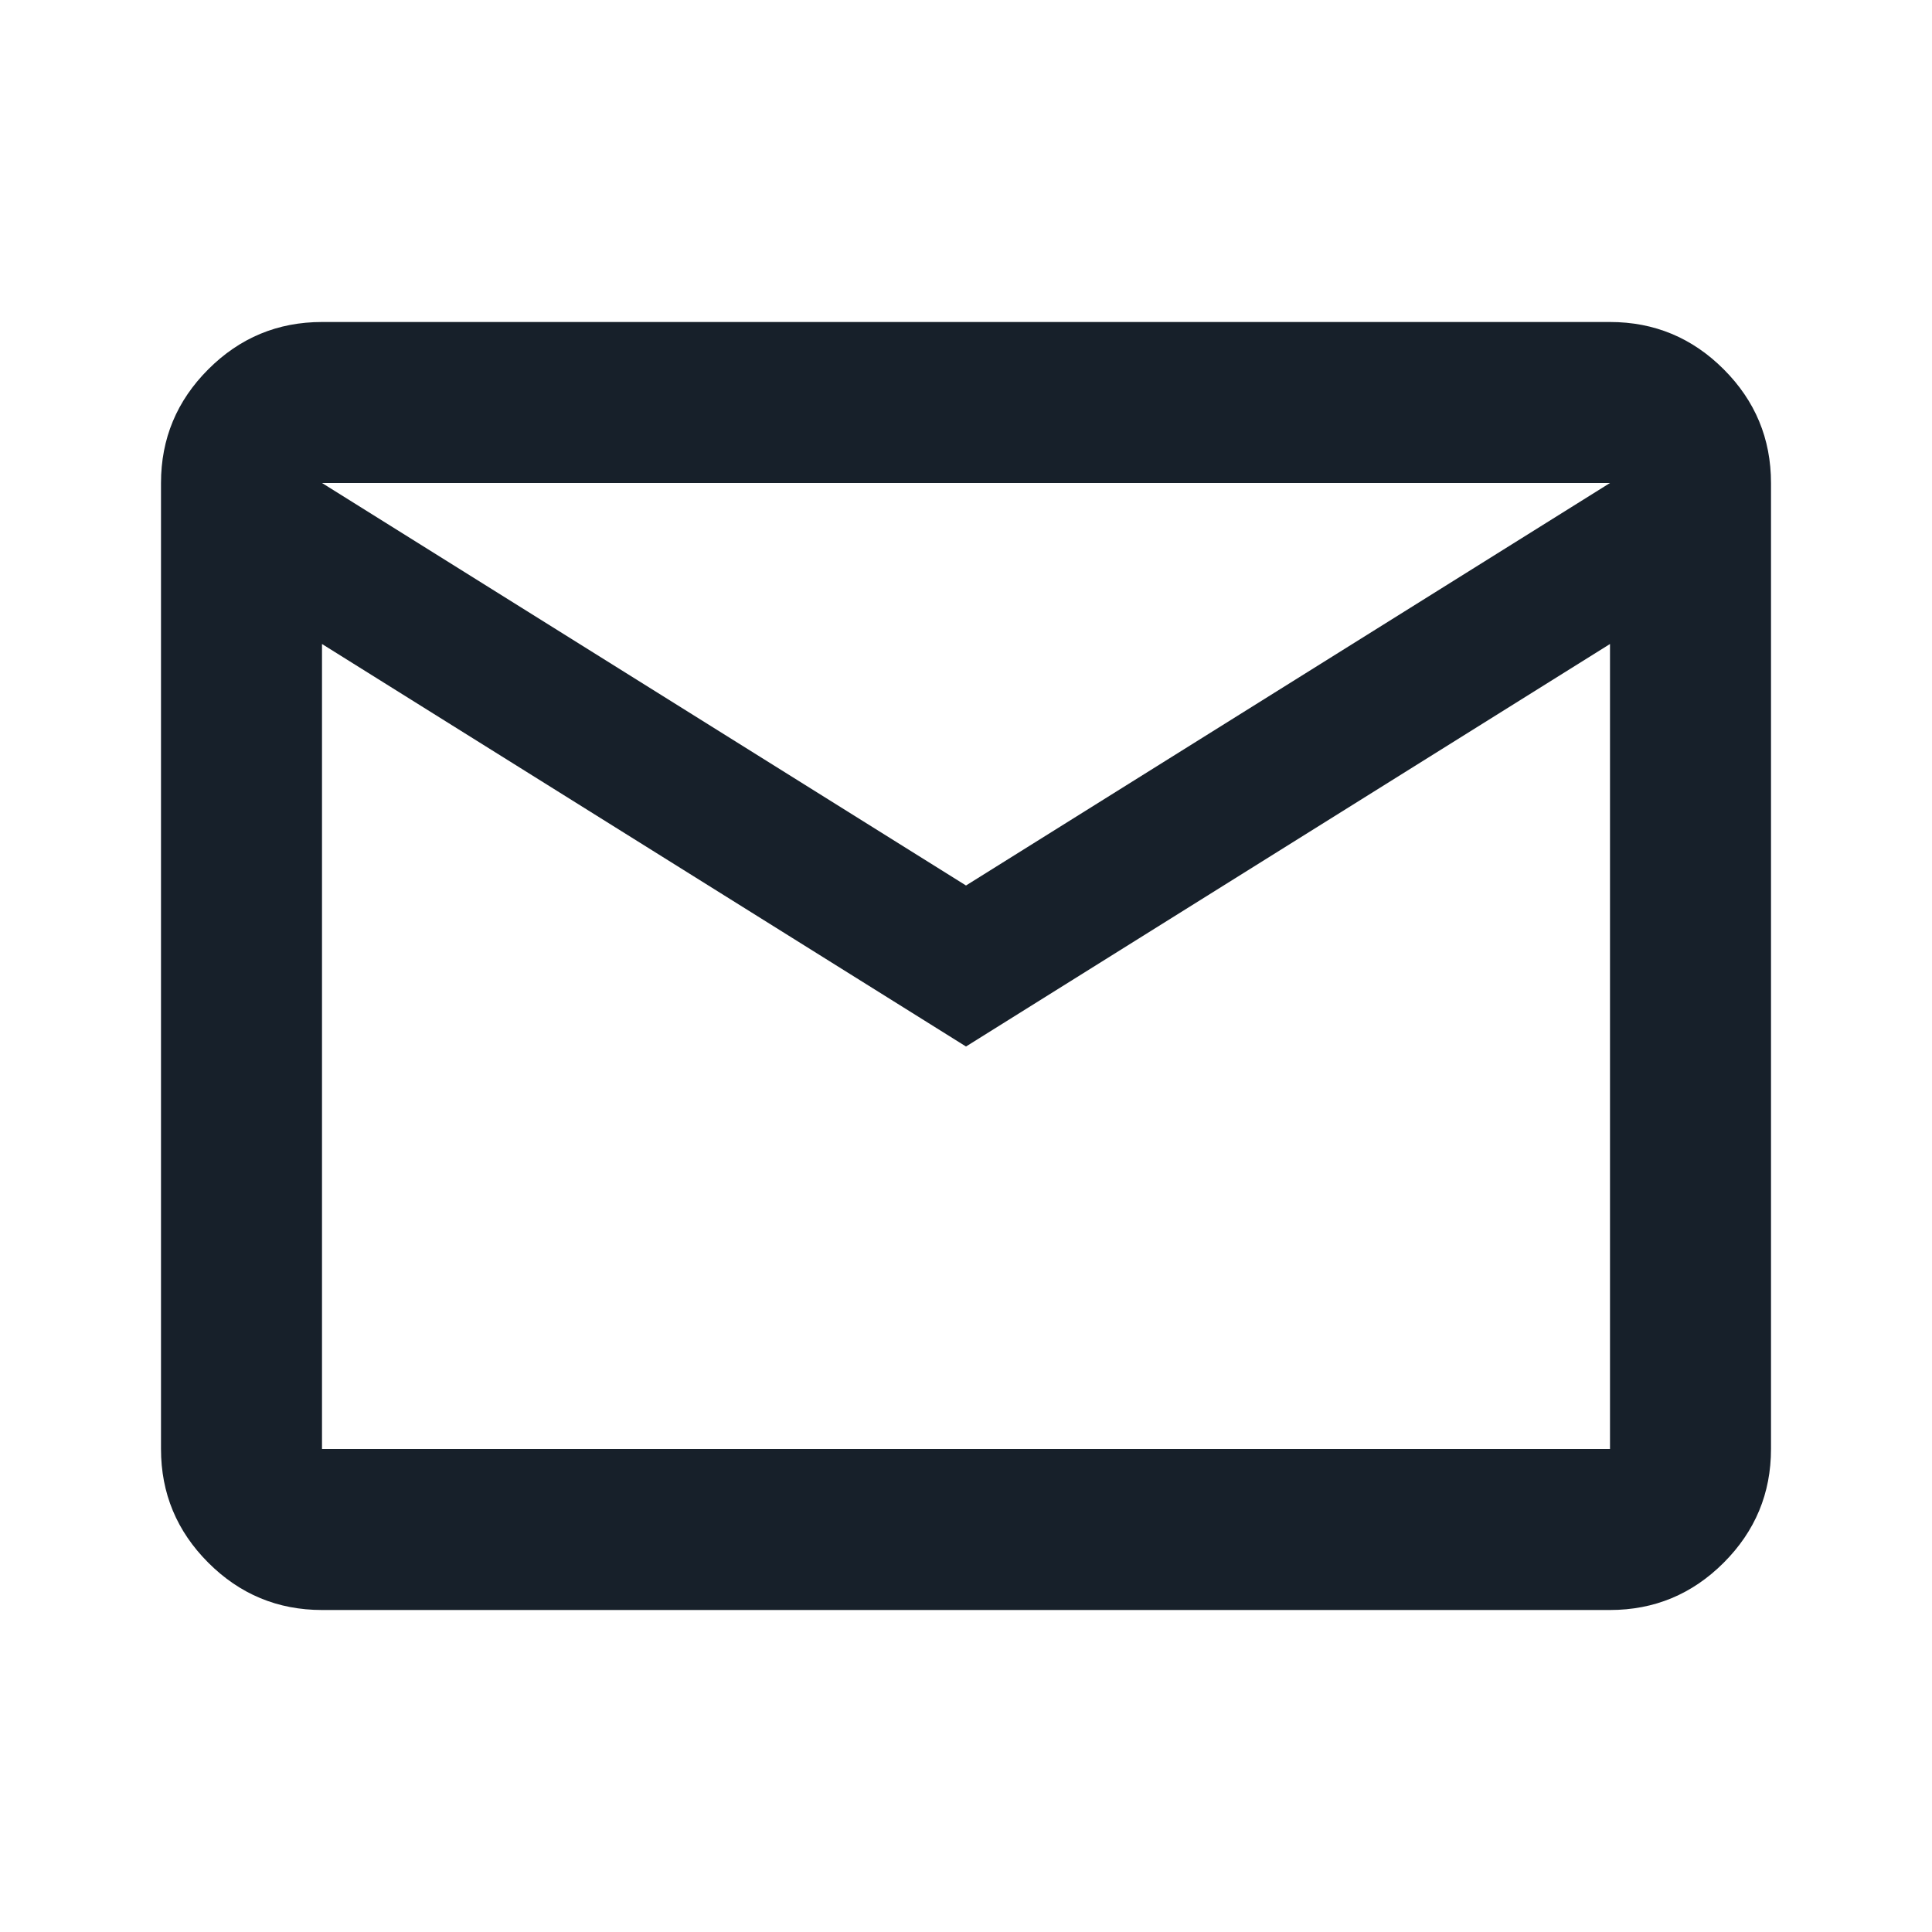
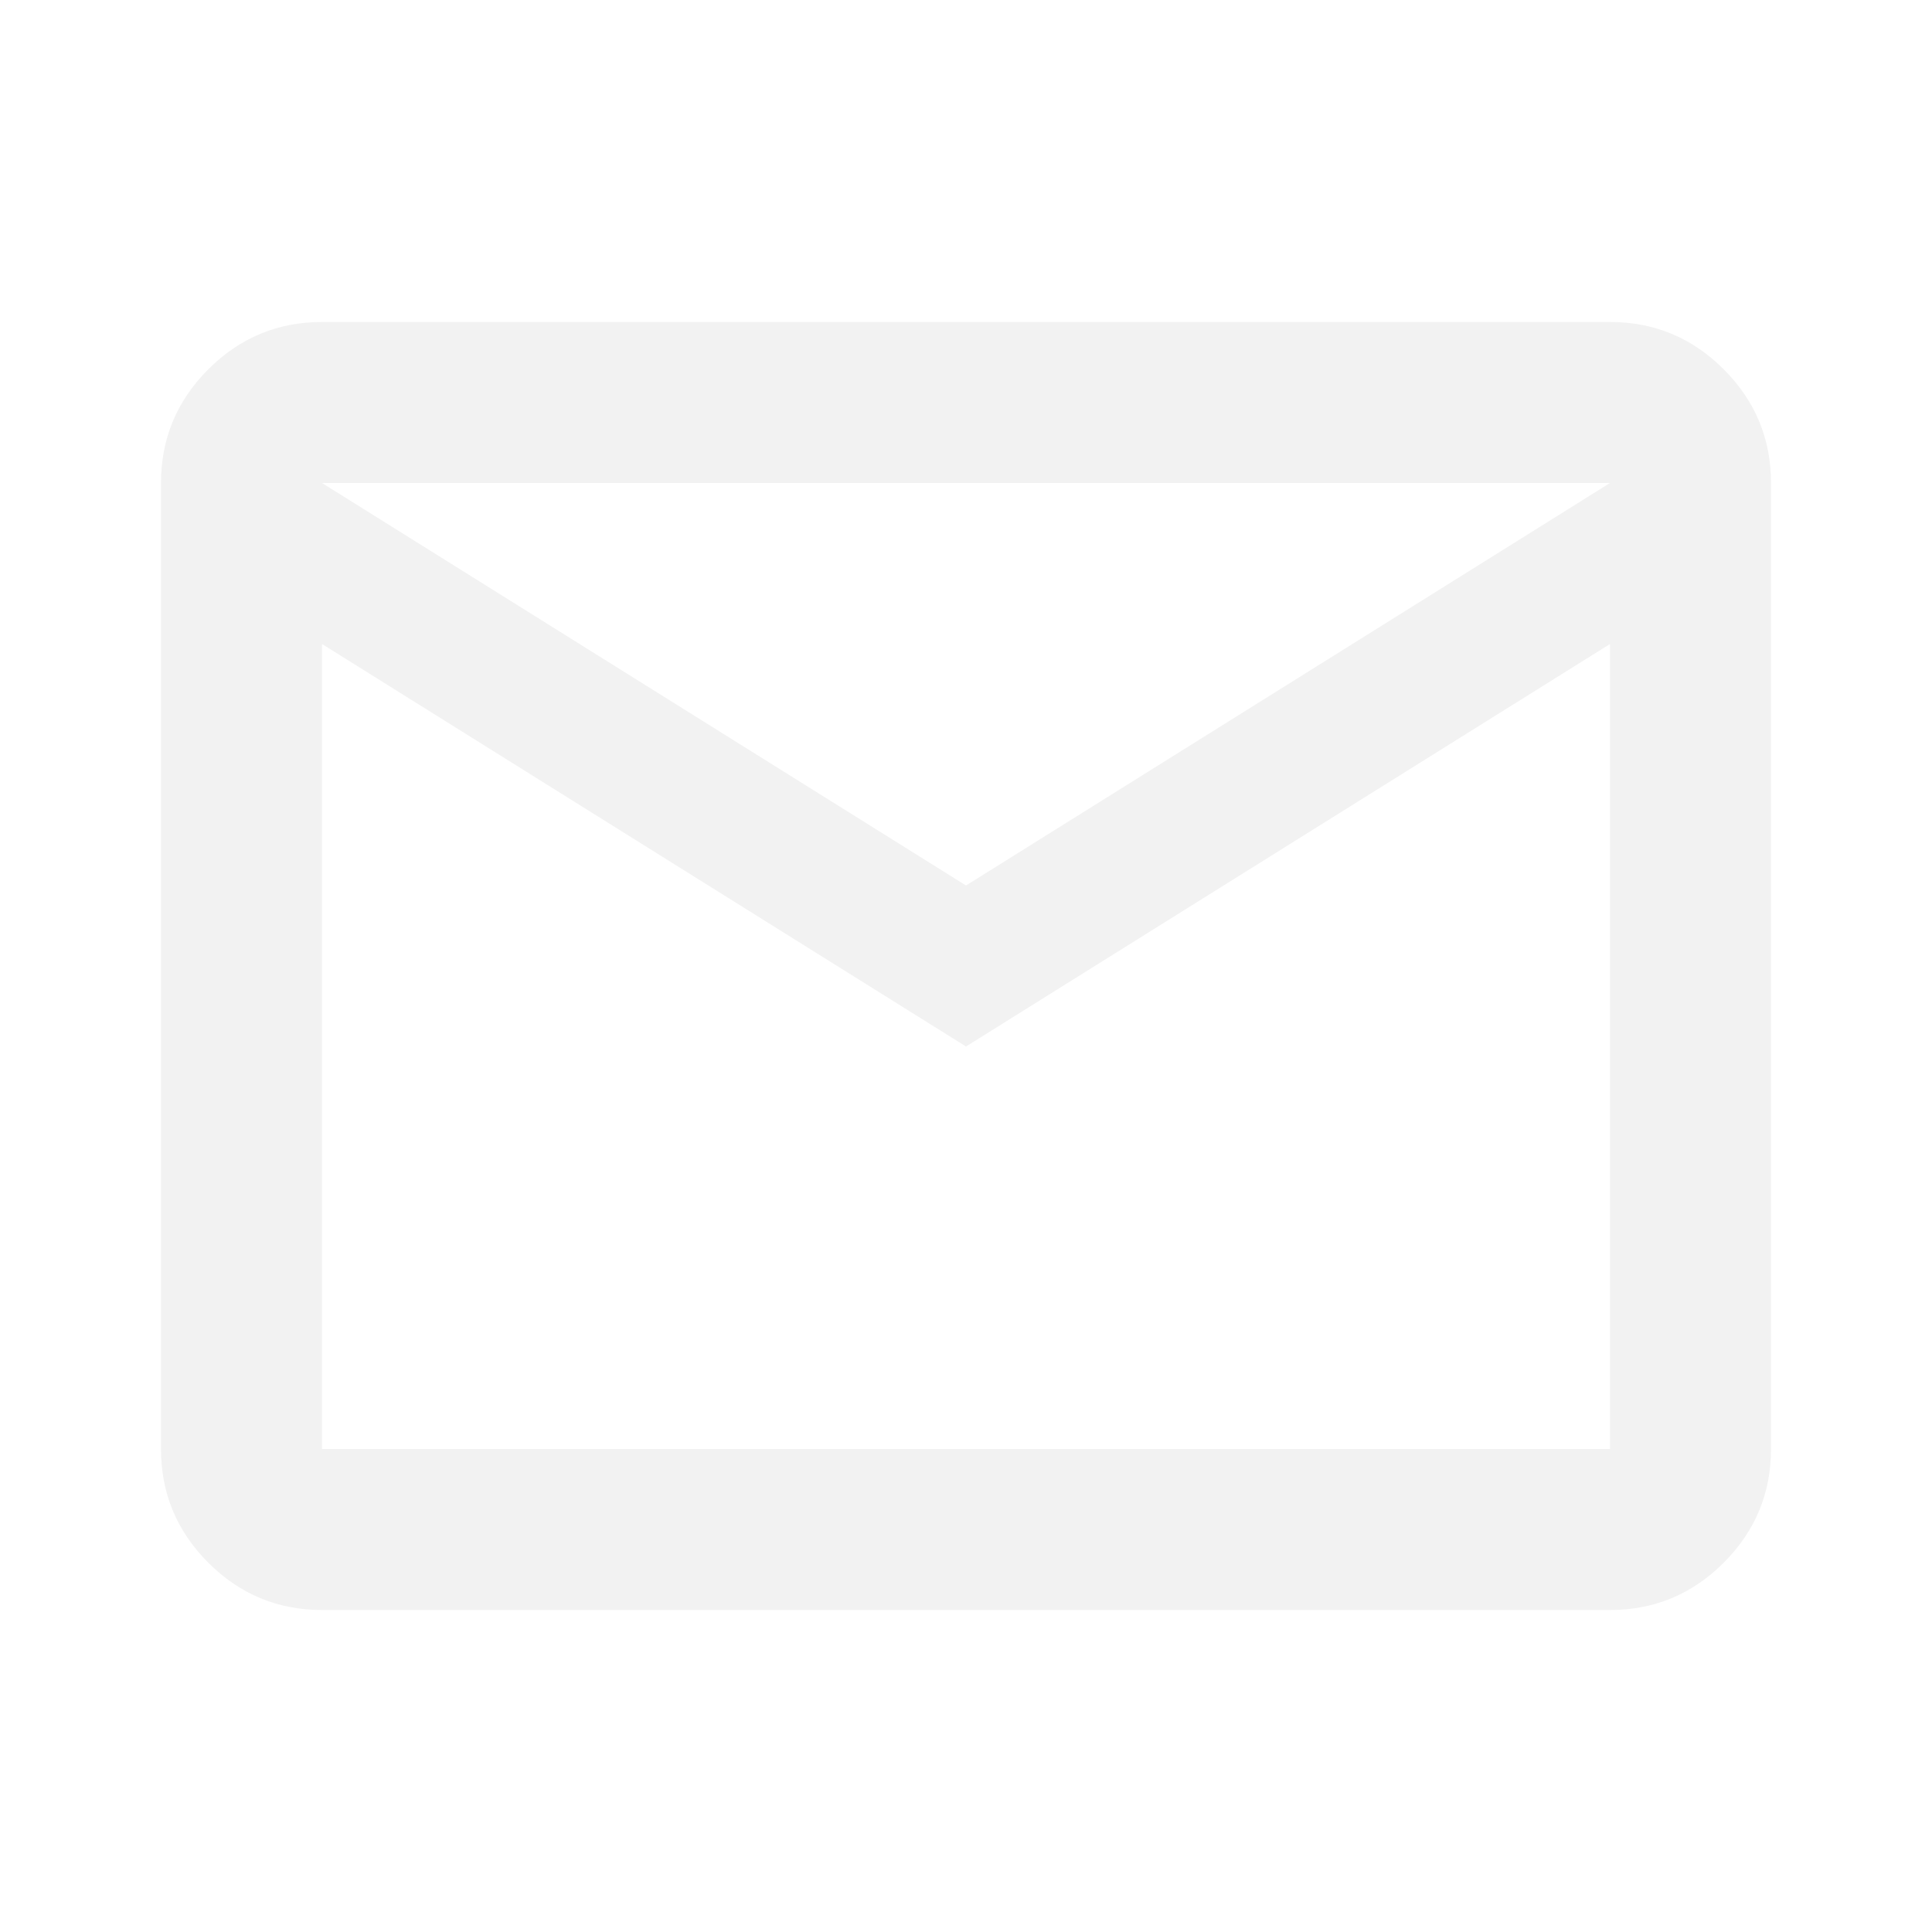
- <svg xmlns="http://www.w3.org/2000/svg" height="24px" viewBox="0 -960 960 960" width="24px" fill="#17202A">
+ <svg xmlns="http://www.w3.org/2000/svg" height="24px" viewBox="0 -960 960 960" width="24px" fill="#F2F2F2">
  <path d="M160-160q-33 0-56.5-23.5T80-240v-480q0-33 23.5-56.5T160-800h640q33 0 56.5 23.5T880-720v480q0 33-23.5 56.5T800-160H160Zm320-280L160-640v400h640v-400L480-440Zm0-80 320-200H160l320 200ZM160-640v-80 480-400Z" />
</svg>
